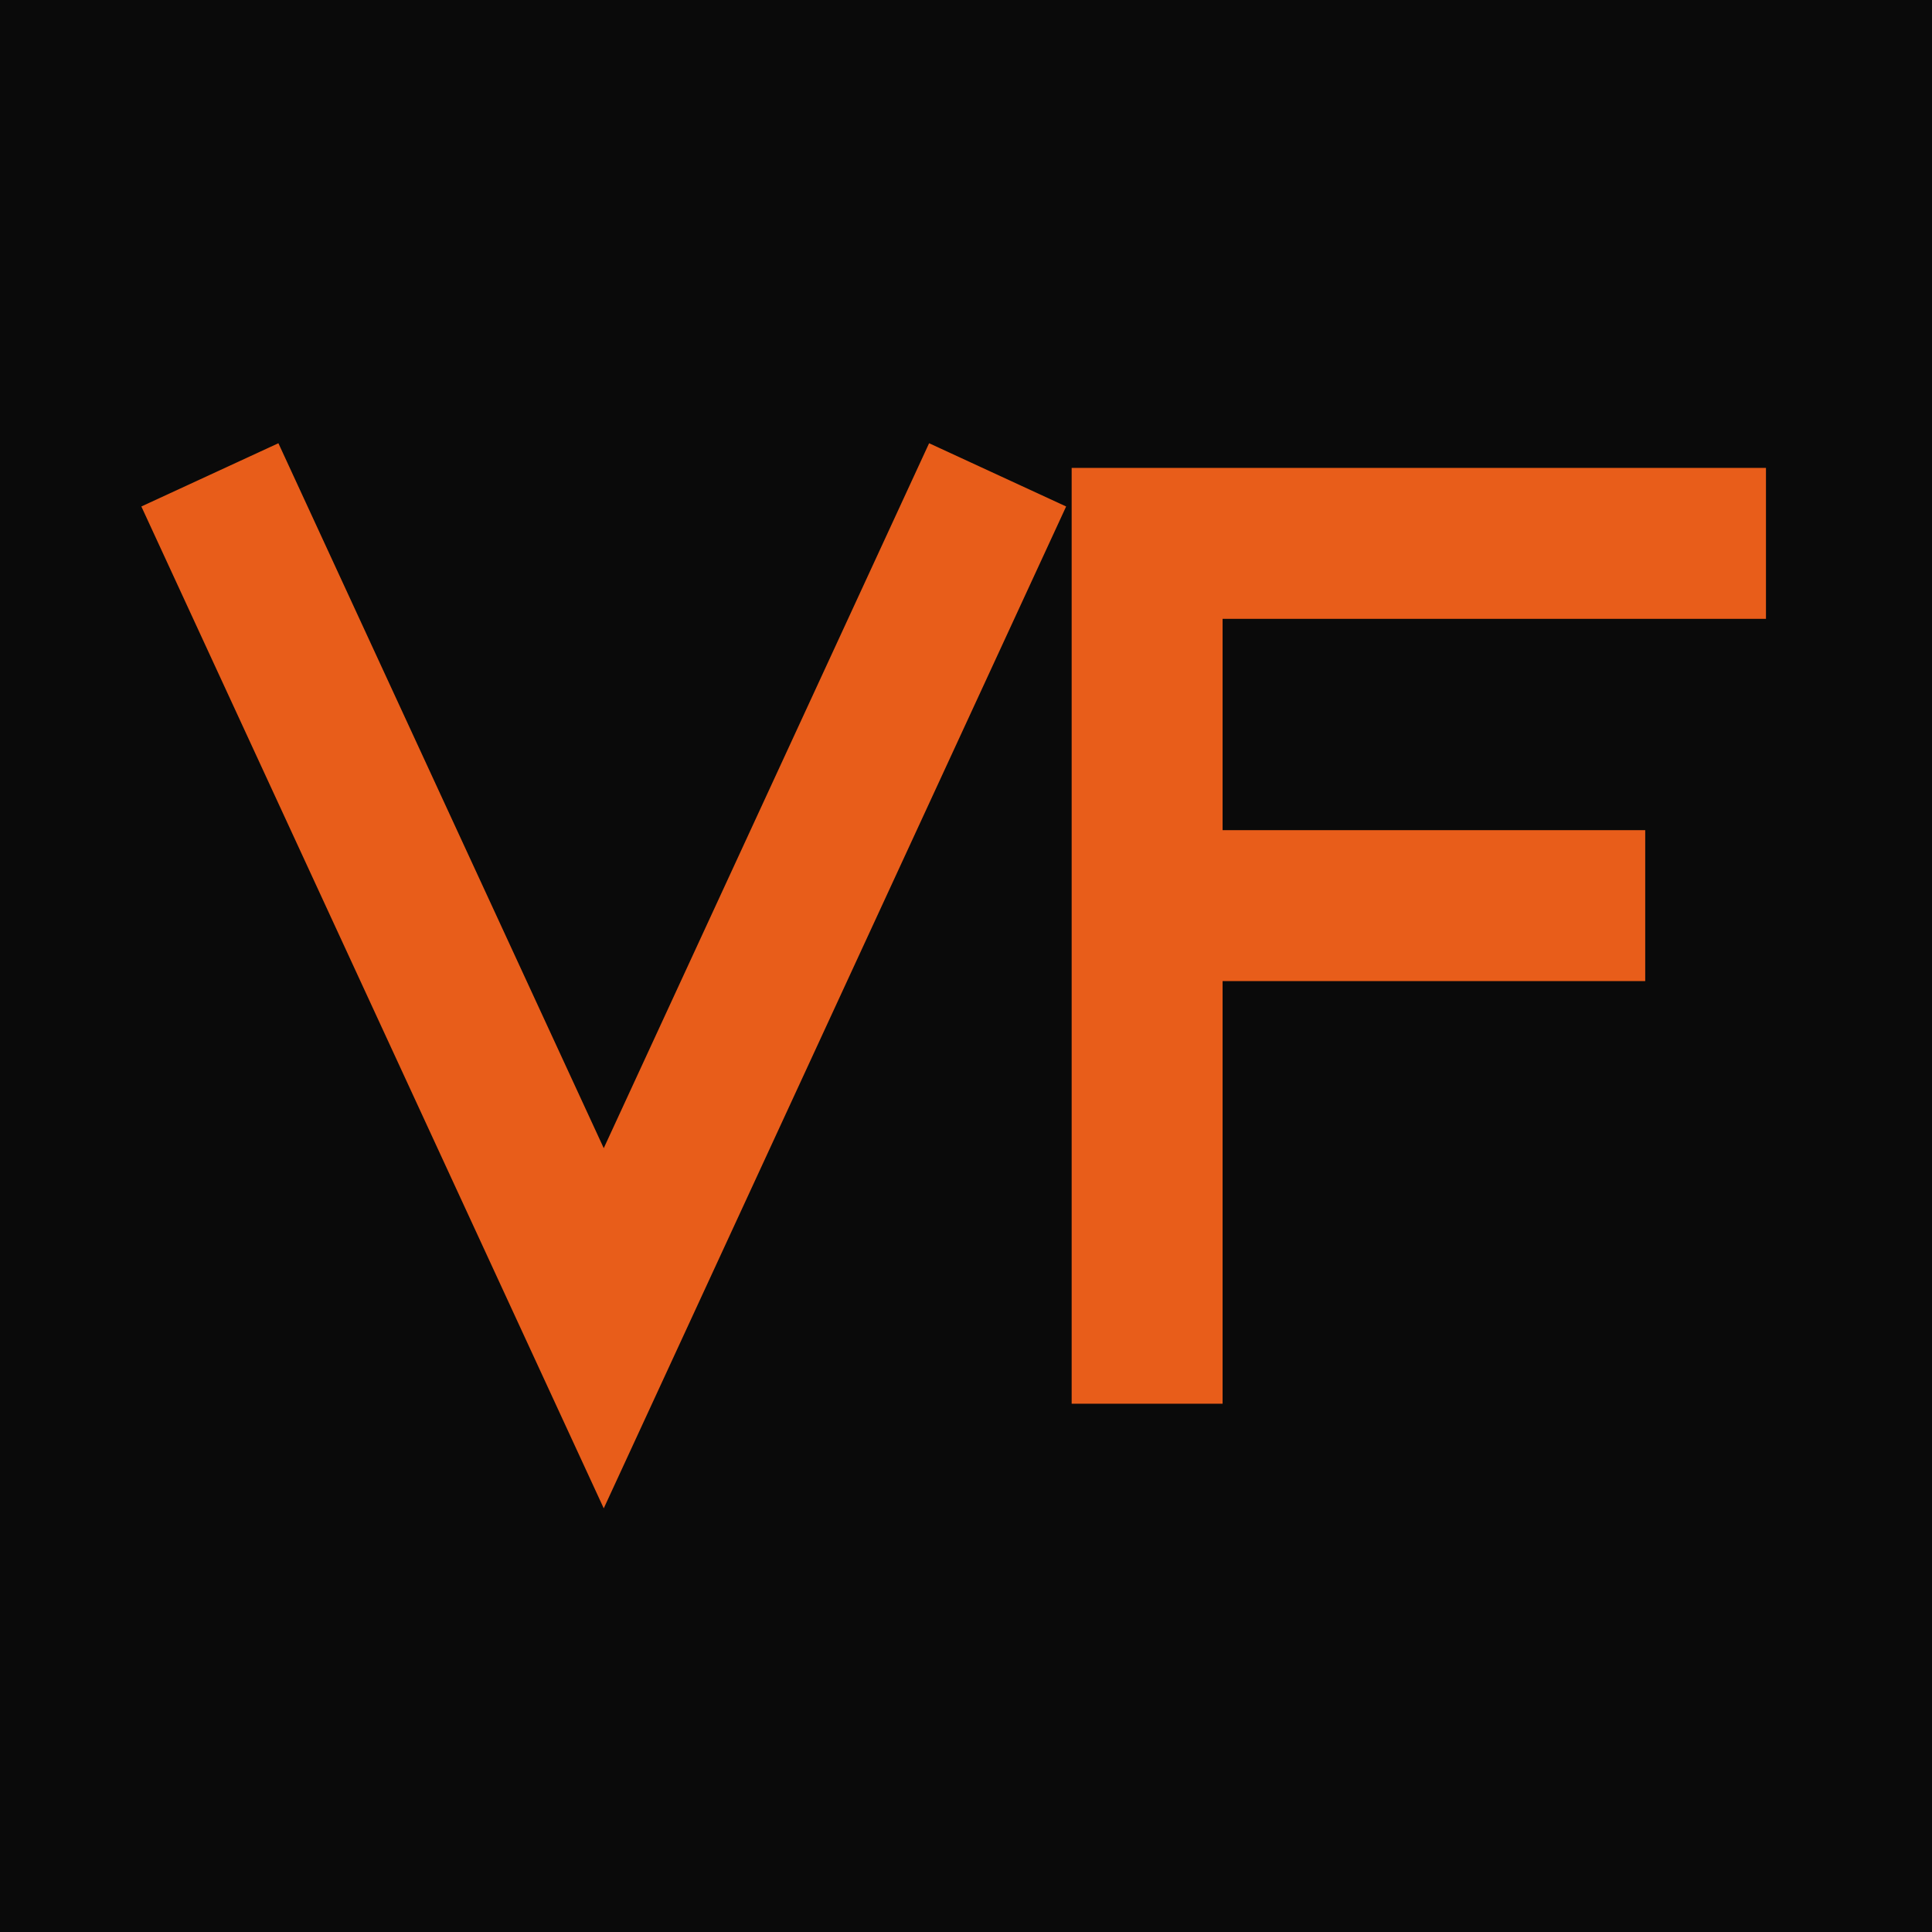
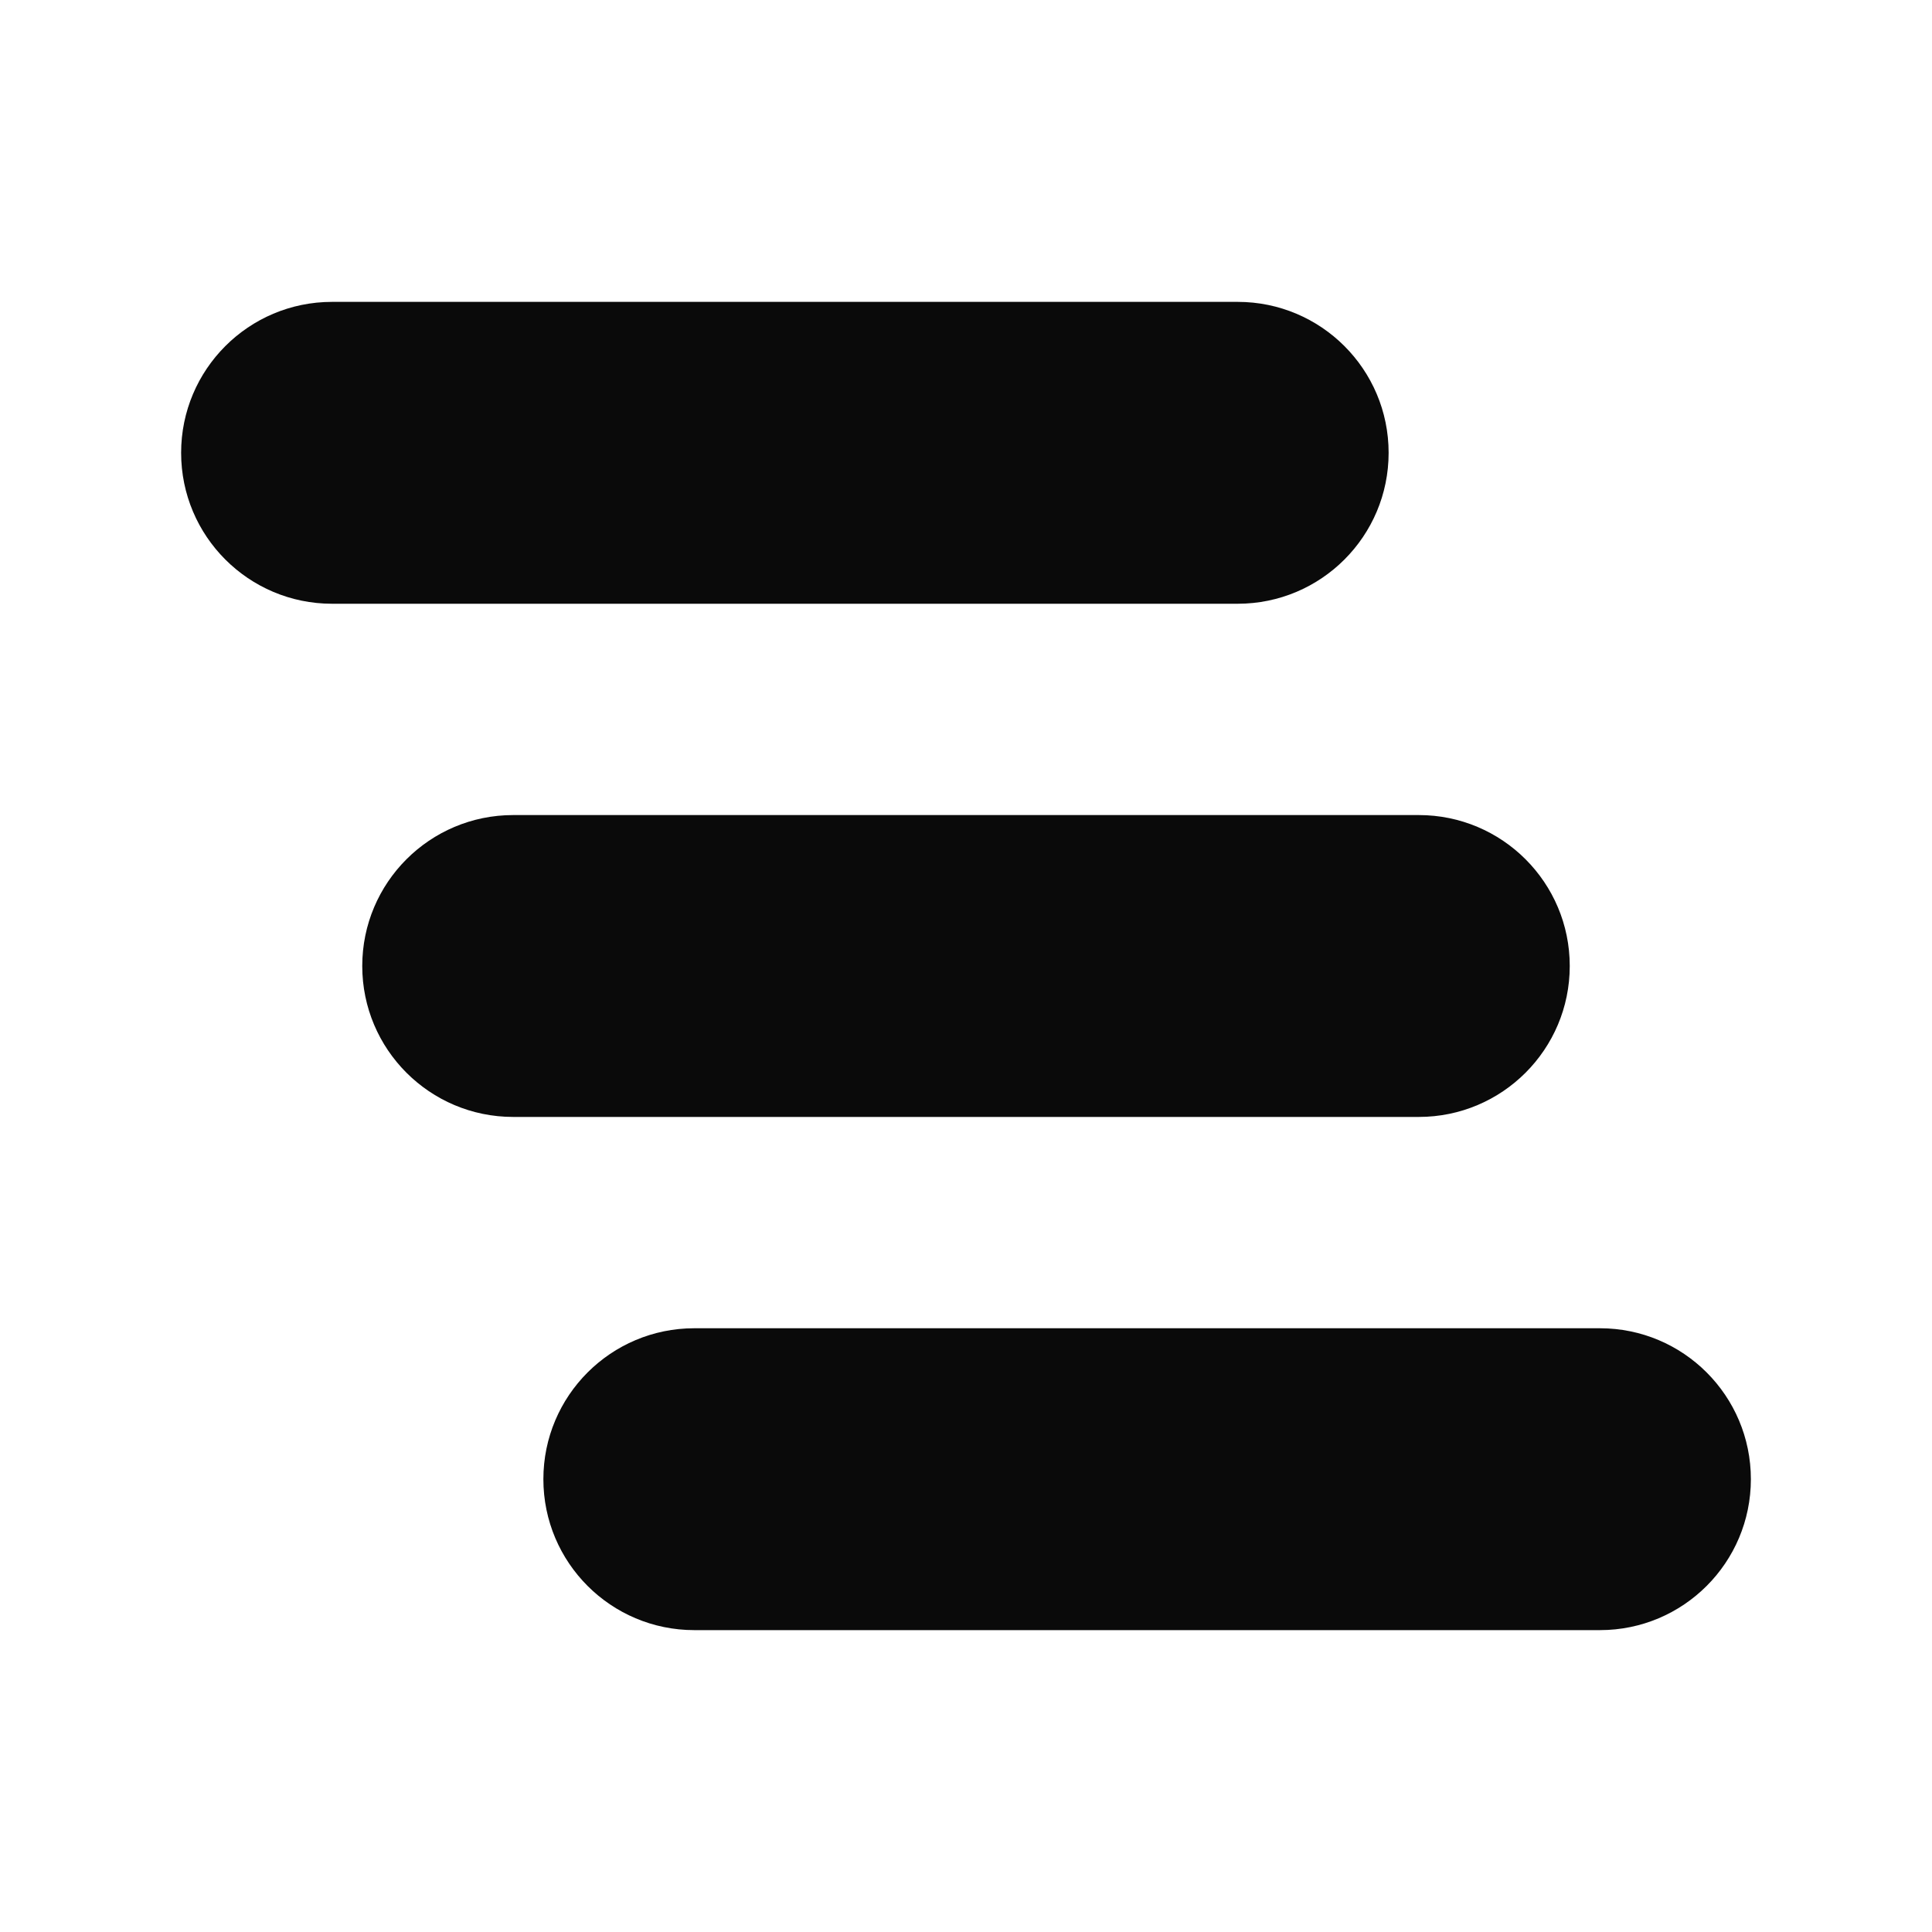
- <svg xmlns="http://www.w3.org/2000/svg" viewBox="0 0 32 32" width="32" height="32" fill="none">
-   <rect width="32" height="32" fill="#0a0a0a" />
-   <path d="M4 9 L10 22 L16 9" stroke="#e85d1a" stroke-width="2.5" stroke-linecap="square" stroke-linejoin="miter" />
-   <path d="M19 22 L19 9 L28 9 M19 15 L26 15" stroke="#e85d1a" stroke-width="2.5" stroke-linecap="square" />
+ <svg xmlns="http://www.w3.org/2000/svg" viewBox="0 0 32 32" role="img" aria-label="vibe-flow">
+   <style>
+     rect { fill: #0a0a0a; }
+     @media (prefers-color-scheme: dark) { rect { fill: #f2ede4; } }
+   </style>
+   <rect x="3" y="5" width="20" height="5" rx="2.5" />
+   <rect x="6" y="13.5" width="20" height="5" rx="2.5" />
+   <rect x="9" y="22" width="20" height="5" rx="2.5" />
</svg>
